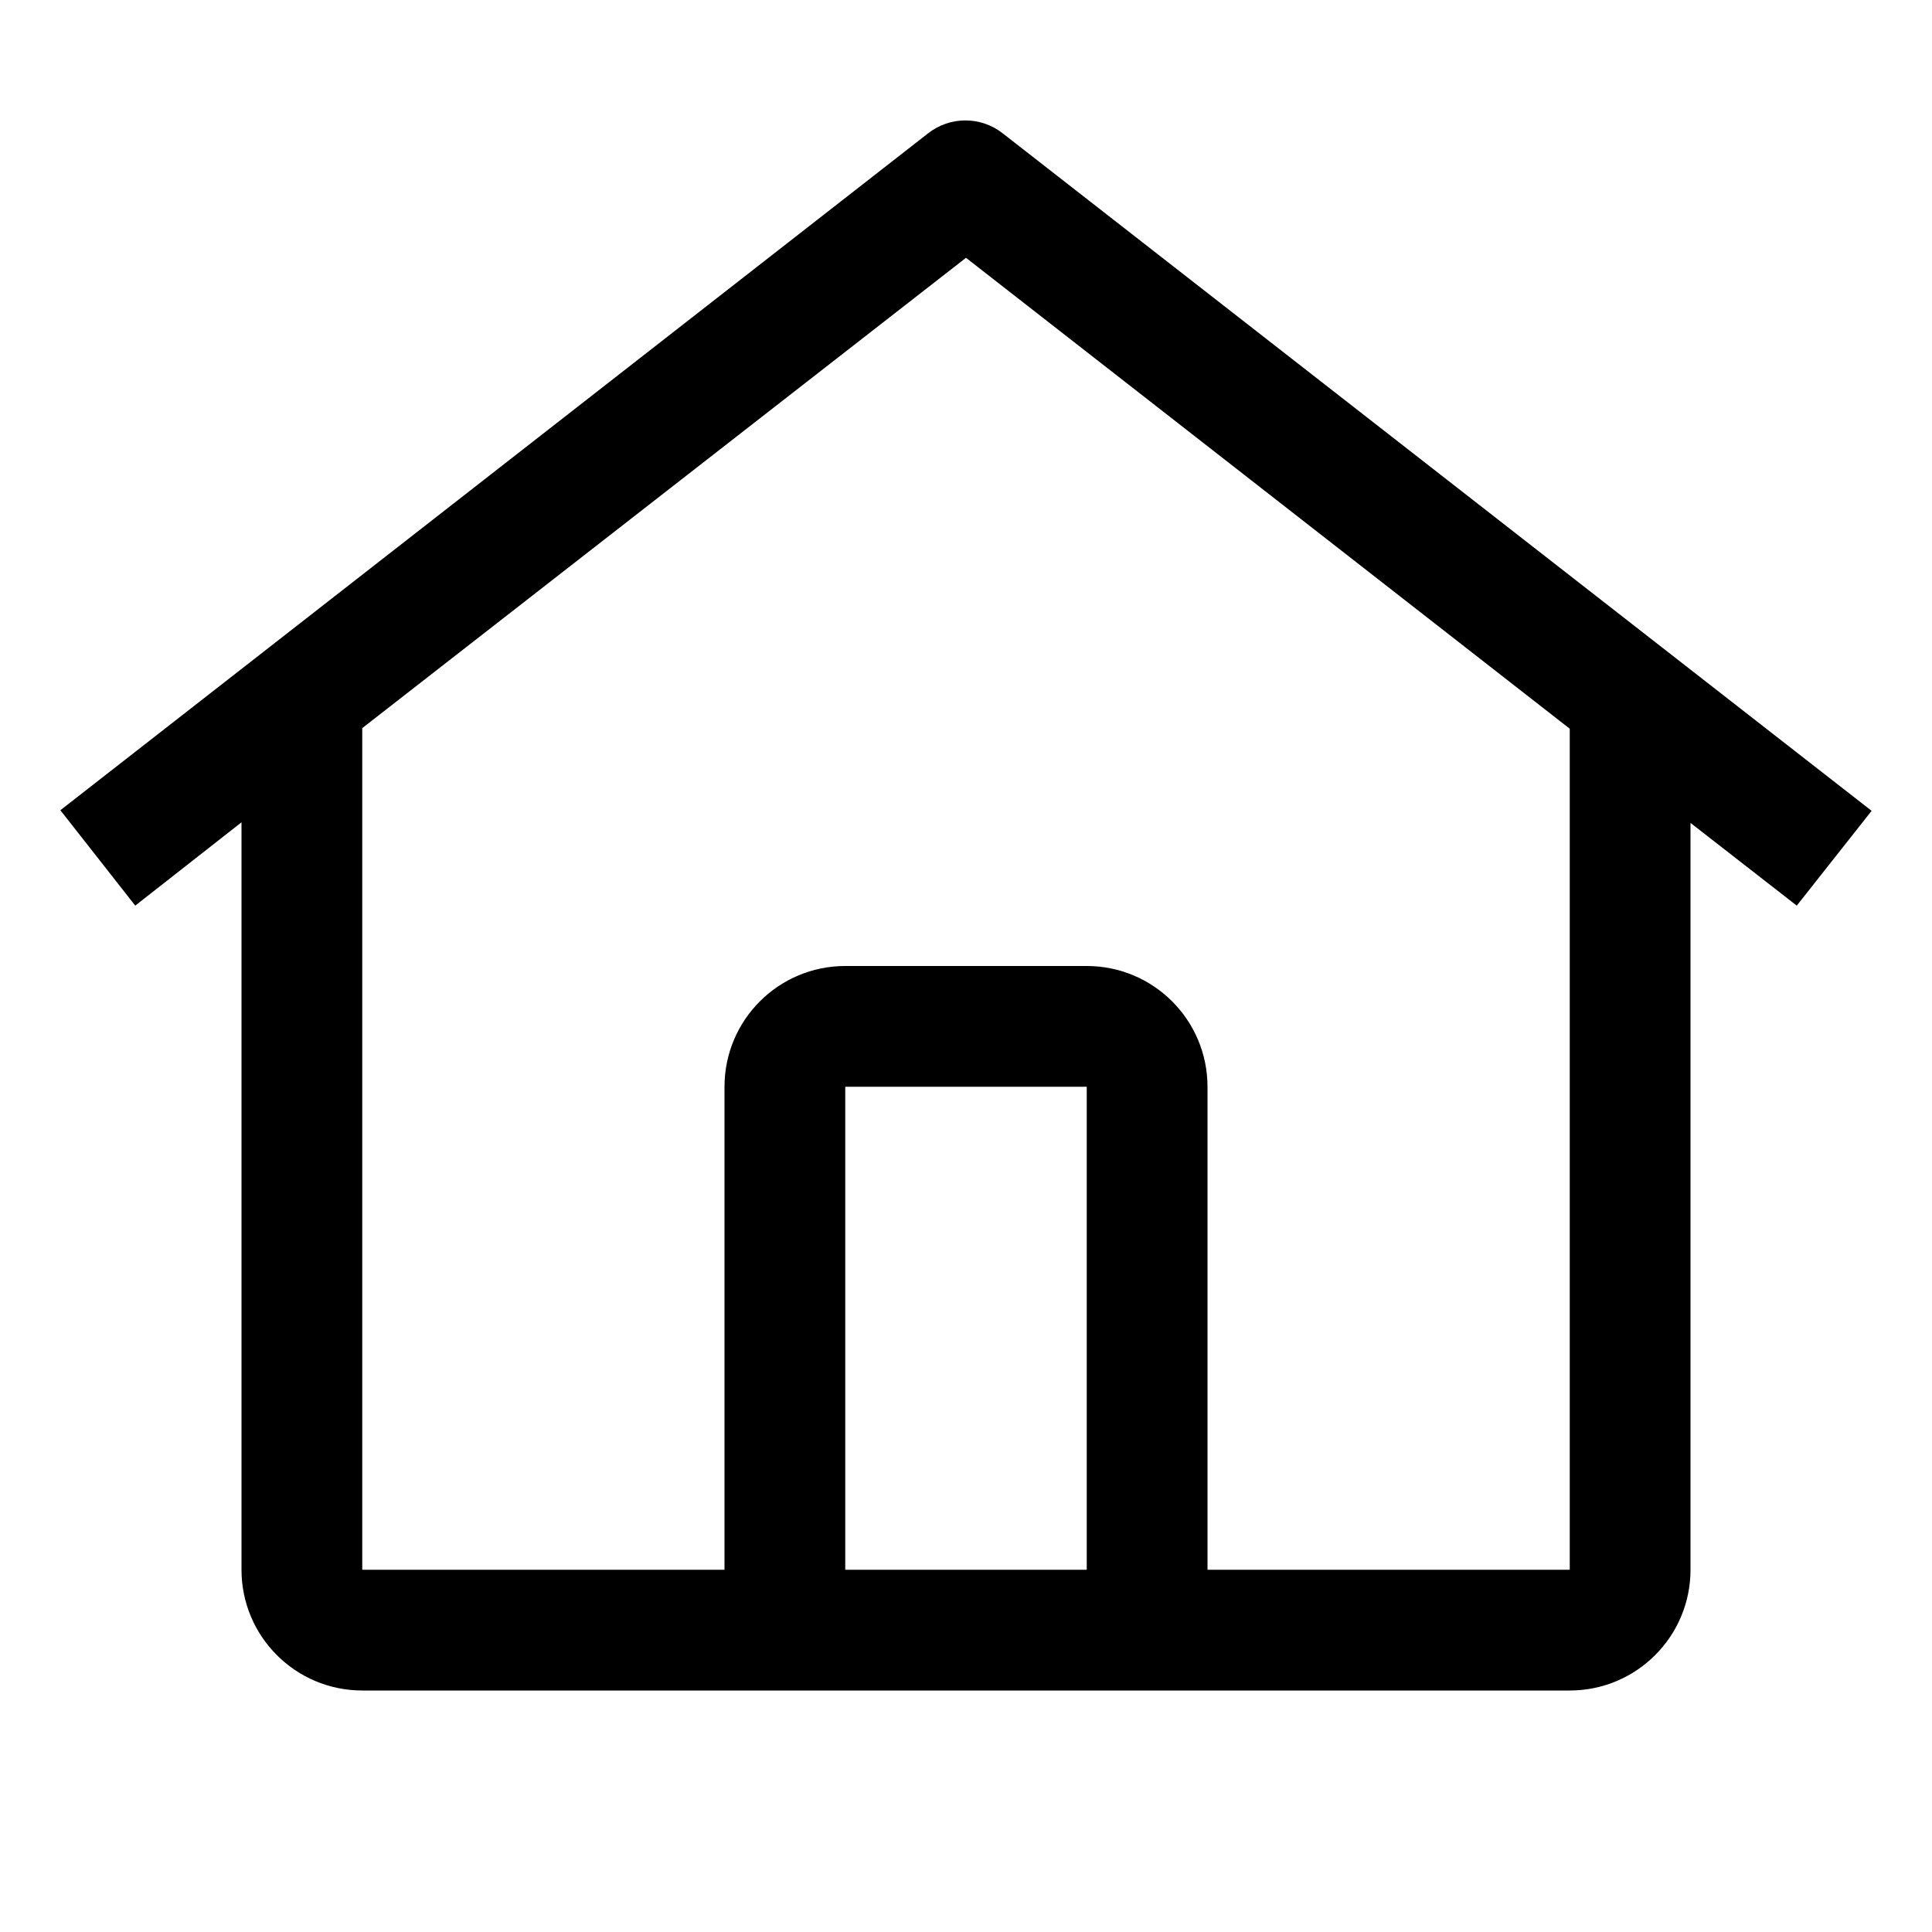
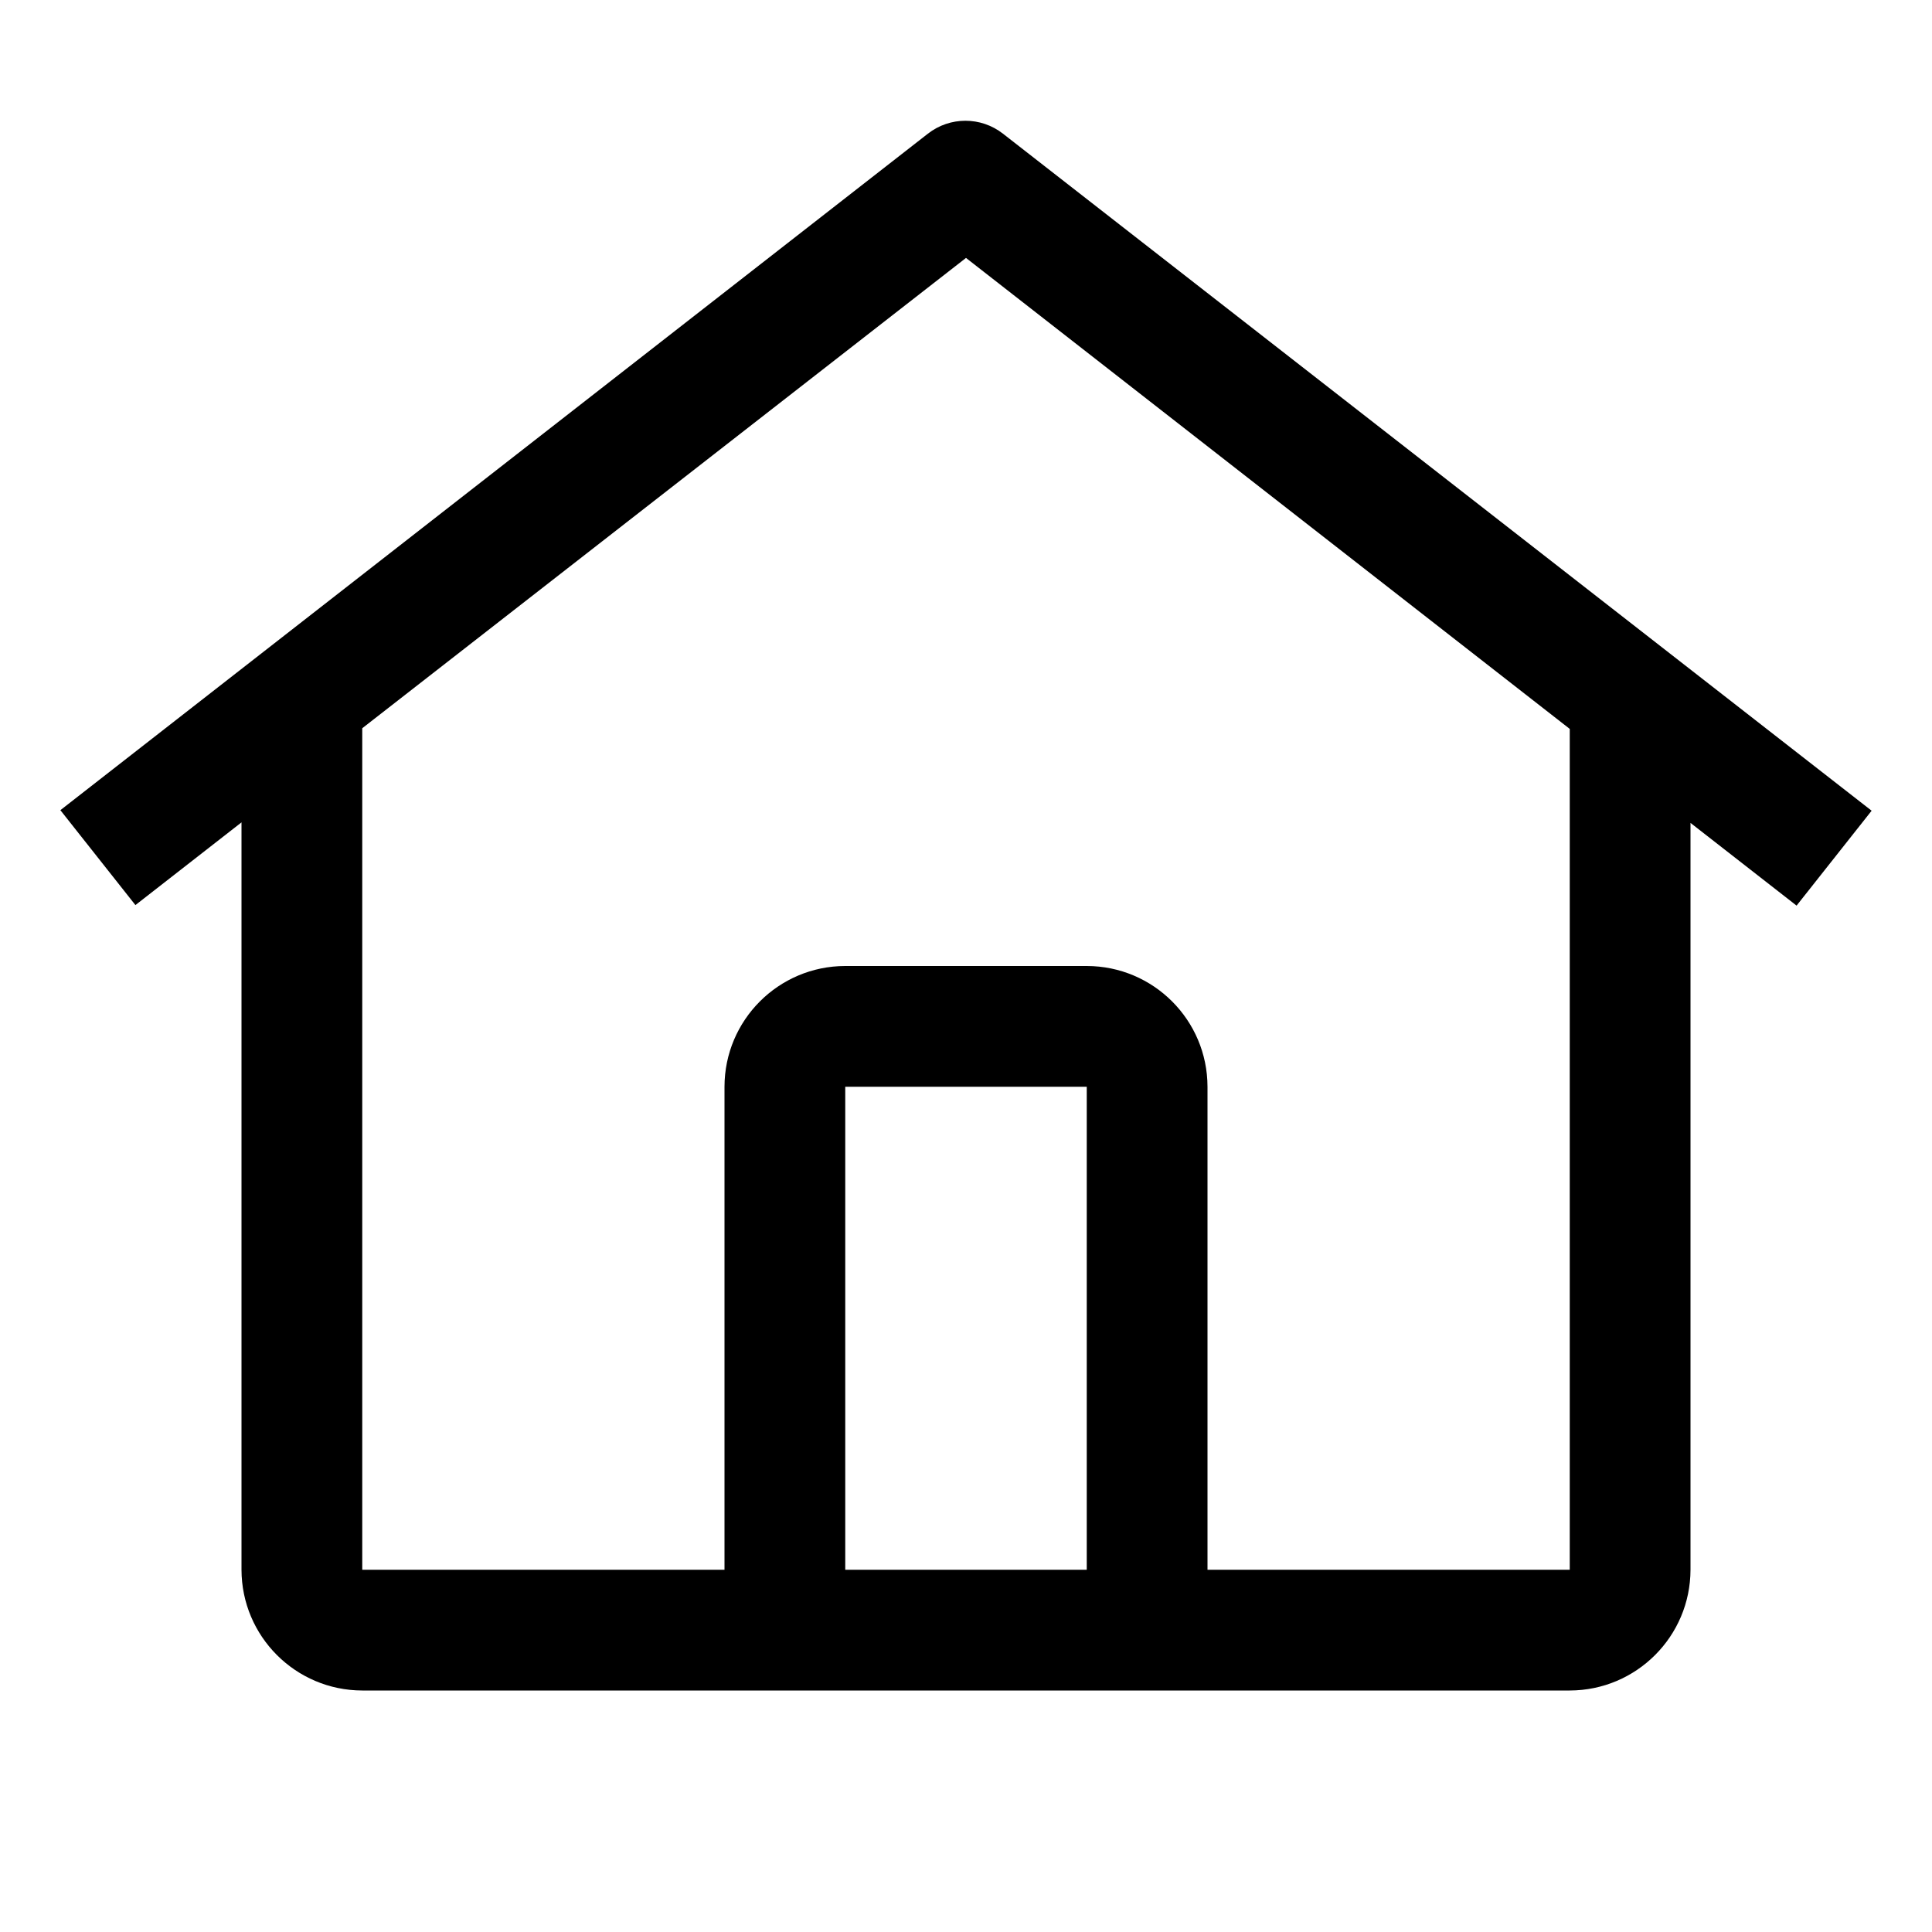
- <svg xmlns="http://www.w3.org/2000/svg" id="icon" viewBox="0 0 32 32">
+ <svg xmlns="http://www.w3.org/2000/svg" id="icon" width="32" height="32" viewBox="0 0 32 32">
  <defs>
-     <style>.cls-1{fill:none;}</style>
+     <style>
+       .cls-1 {
+         fill: none;
+       }
+     </style>
  </defs>
-   <path d="M16.61,2.21a1,1,0,0,0-1.24,0L1,13.42,2.24,15,4,13.62V26a2,2,0,0,0,2,2H26a2,2,0,0,0,2-2V13.63L29.76,15,31,13.43ZM18,26H14V18h4Zm2,0h0V18a2,2,0,0,0-2-2H14a2,2,0,0,0-2,2v8H6V12.06L16,4.27l10,7.8V26Z" transform="translate(0 0)" />
  <rect id="_Transparent_Rectangle_" data-name="&lt;Transparent Rectangle&gt;" class="cls-1" width="32" height="32" />
+   <path d="M16.612,2.214a1.01,1.01,0,0,0-1.243,0L1,13.419l1.243,1.572L4,13.621V26a2.004,2.004,0,0,0,2,2H26a2.004,2.004,0,0,0,2-2V13.63L29.757,15,31,13.428ZM18,26H14V18h4Zm2,0V18a2.002,2.002,0,0,0-2-2H14a2.002,2.002,0,0,0-2,2v8H6V12.062l10-7.79,10,7.801V26Z" transform="translate(0 0)" />
</svg>
